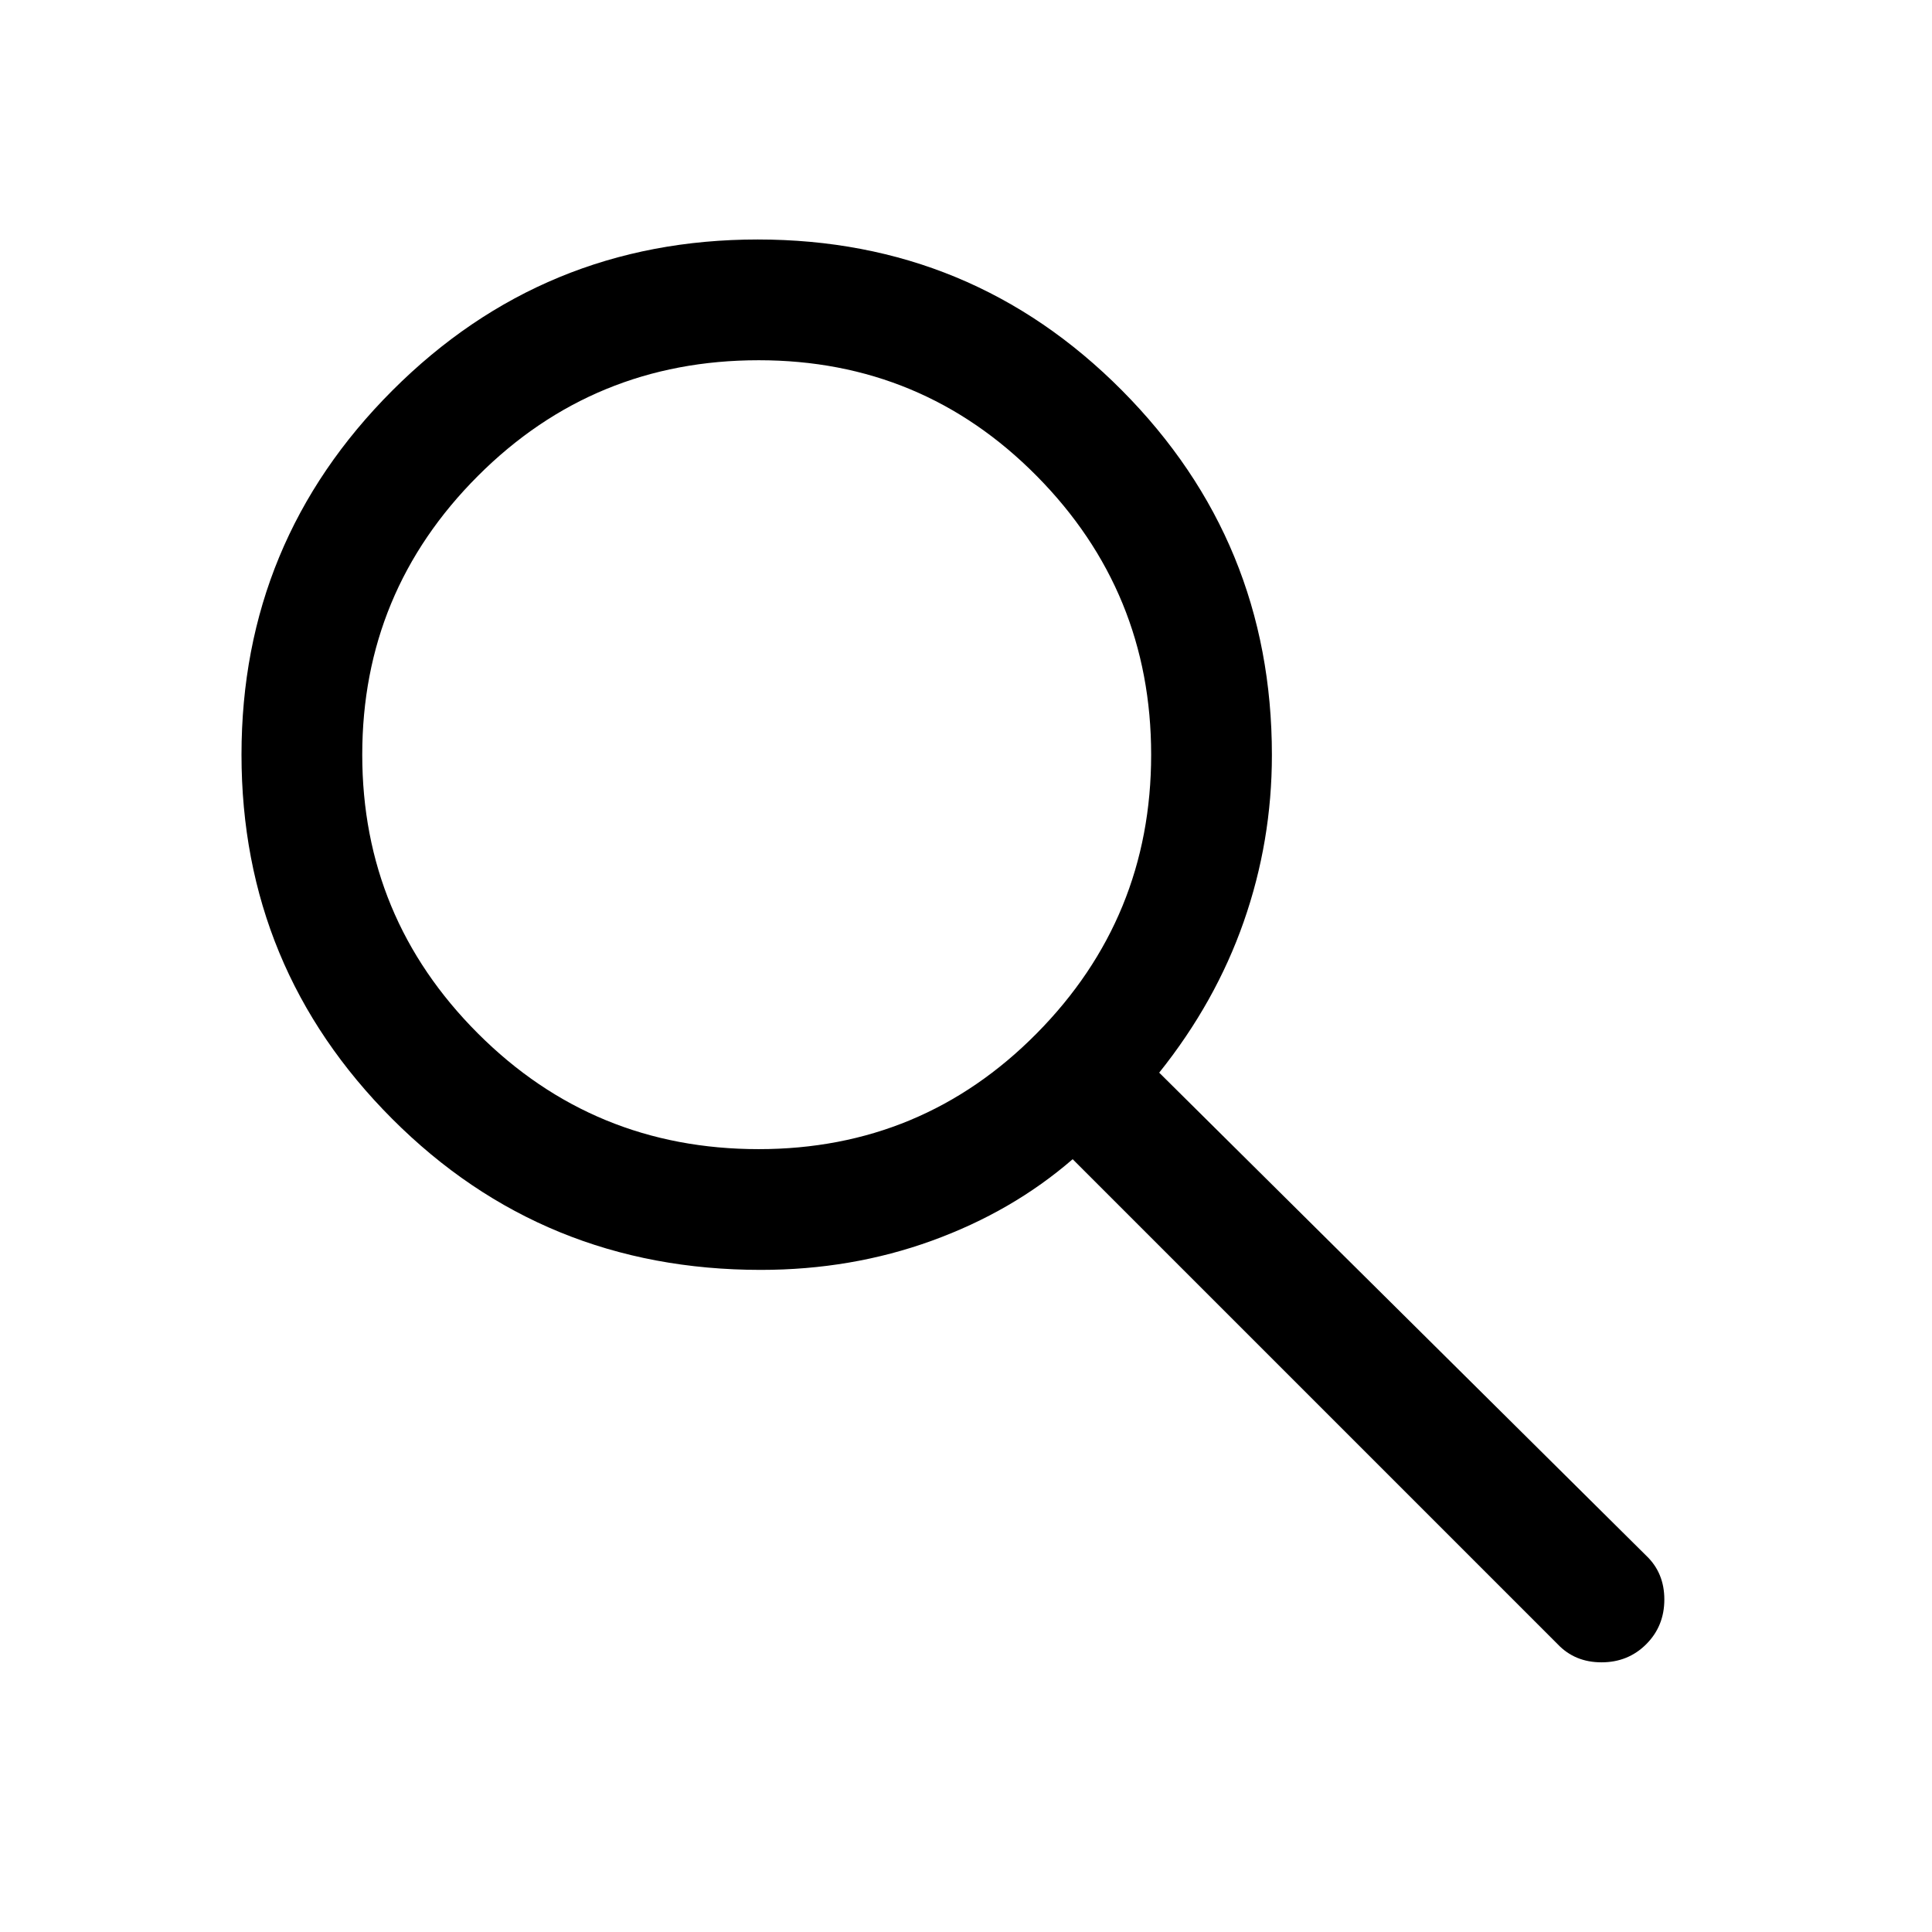
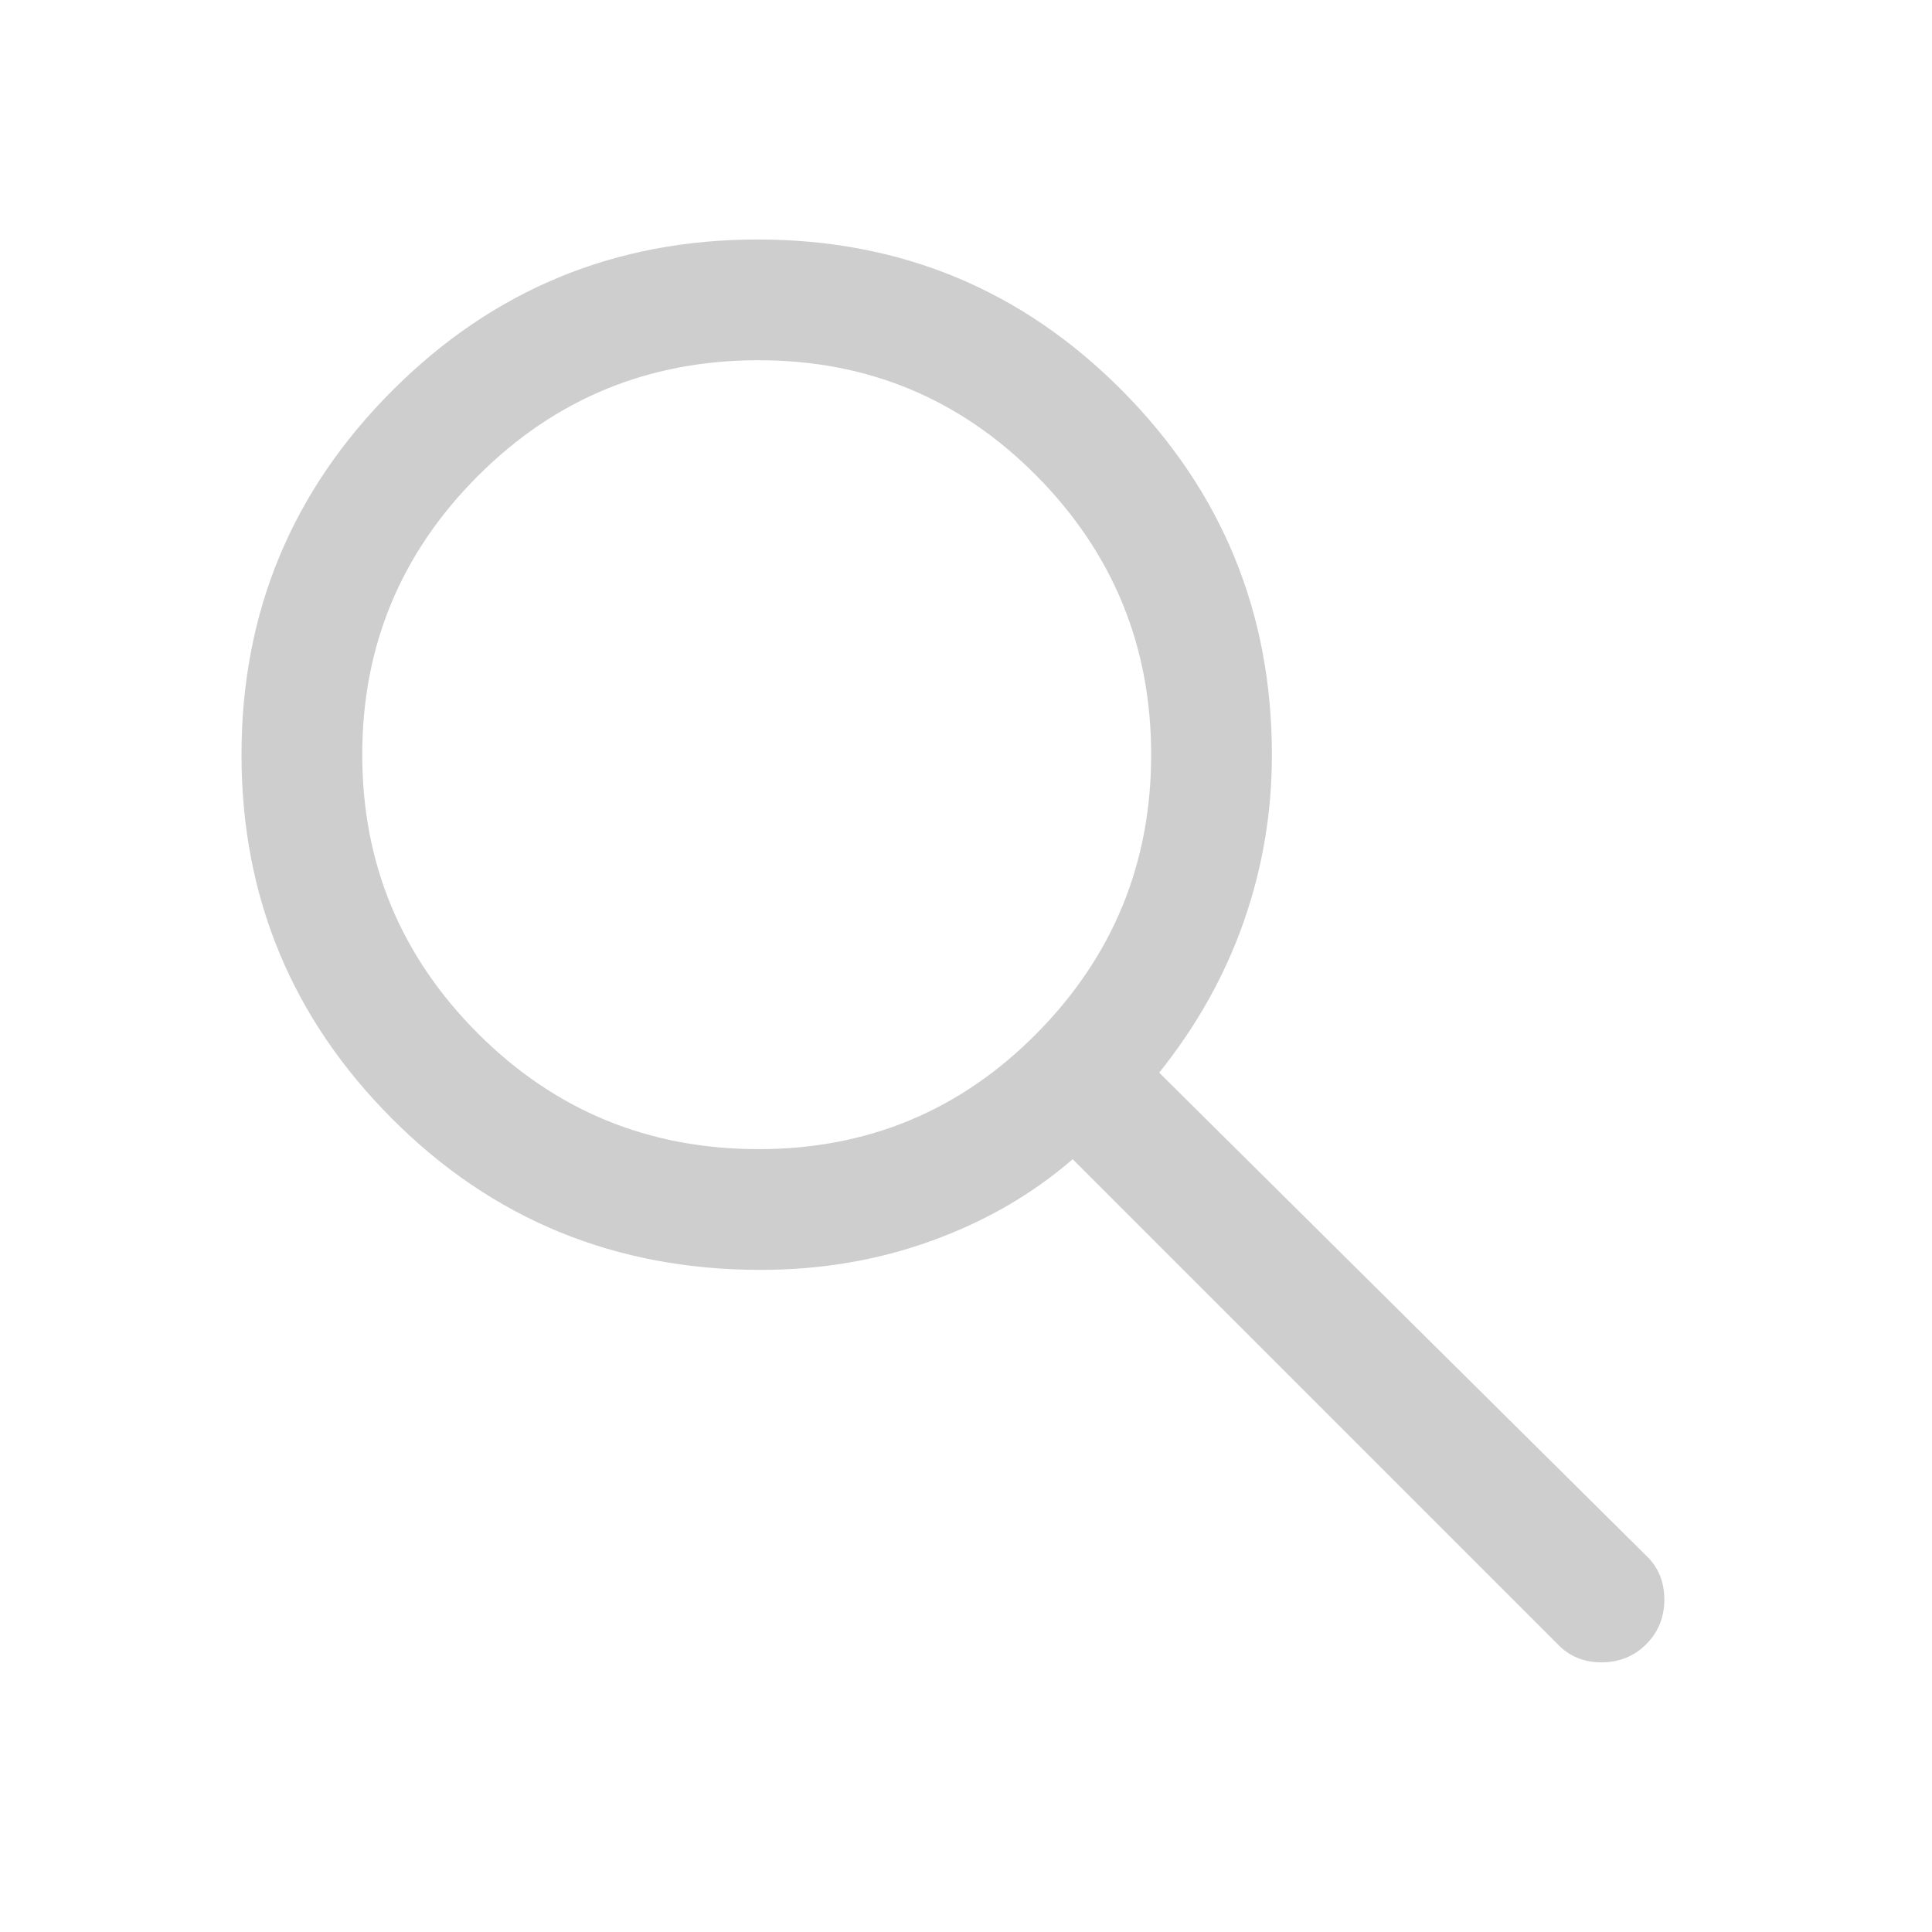
- <svg xmlns="http://www.w3.org/2000/svg" height="32" viewBox="0 -960 960 960" width="32">
+ <svg xmlns="http://www.w3.org/2000/svg" height="32" viewBox="0 -960 960 960" width="32" fill="#CECECE">
  <path d="M378-329q-108.162 0-183.081-75Q120-479 120-585t75-181q75-75 181.5-75t181 75Q632-691 632-584.85 632-542 618-502q-14 40-42 75l242 240q9 8.556 9 21.778T818-143q-9 9-22.222 9-13.222 0-21.778-9L533-384q-30 26-69.959 40.5T378-329Zm-1-60q81.25 0 138.125-57.5T572-585q0-81-56.875-138.5T377-781q-82.083 0-139.542 57.5Q180-666 180-585t57.458 138.5Q294.917-389 377-389Z" />
</svg>
